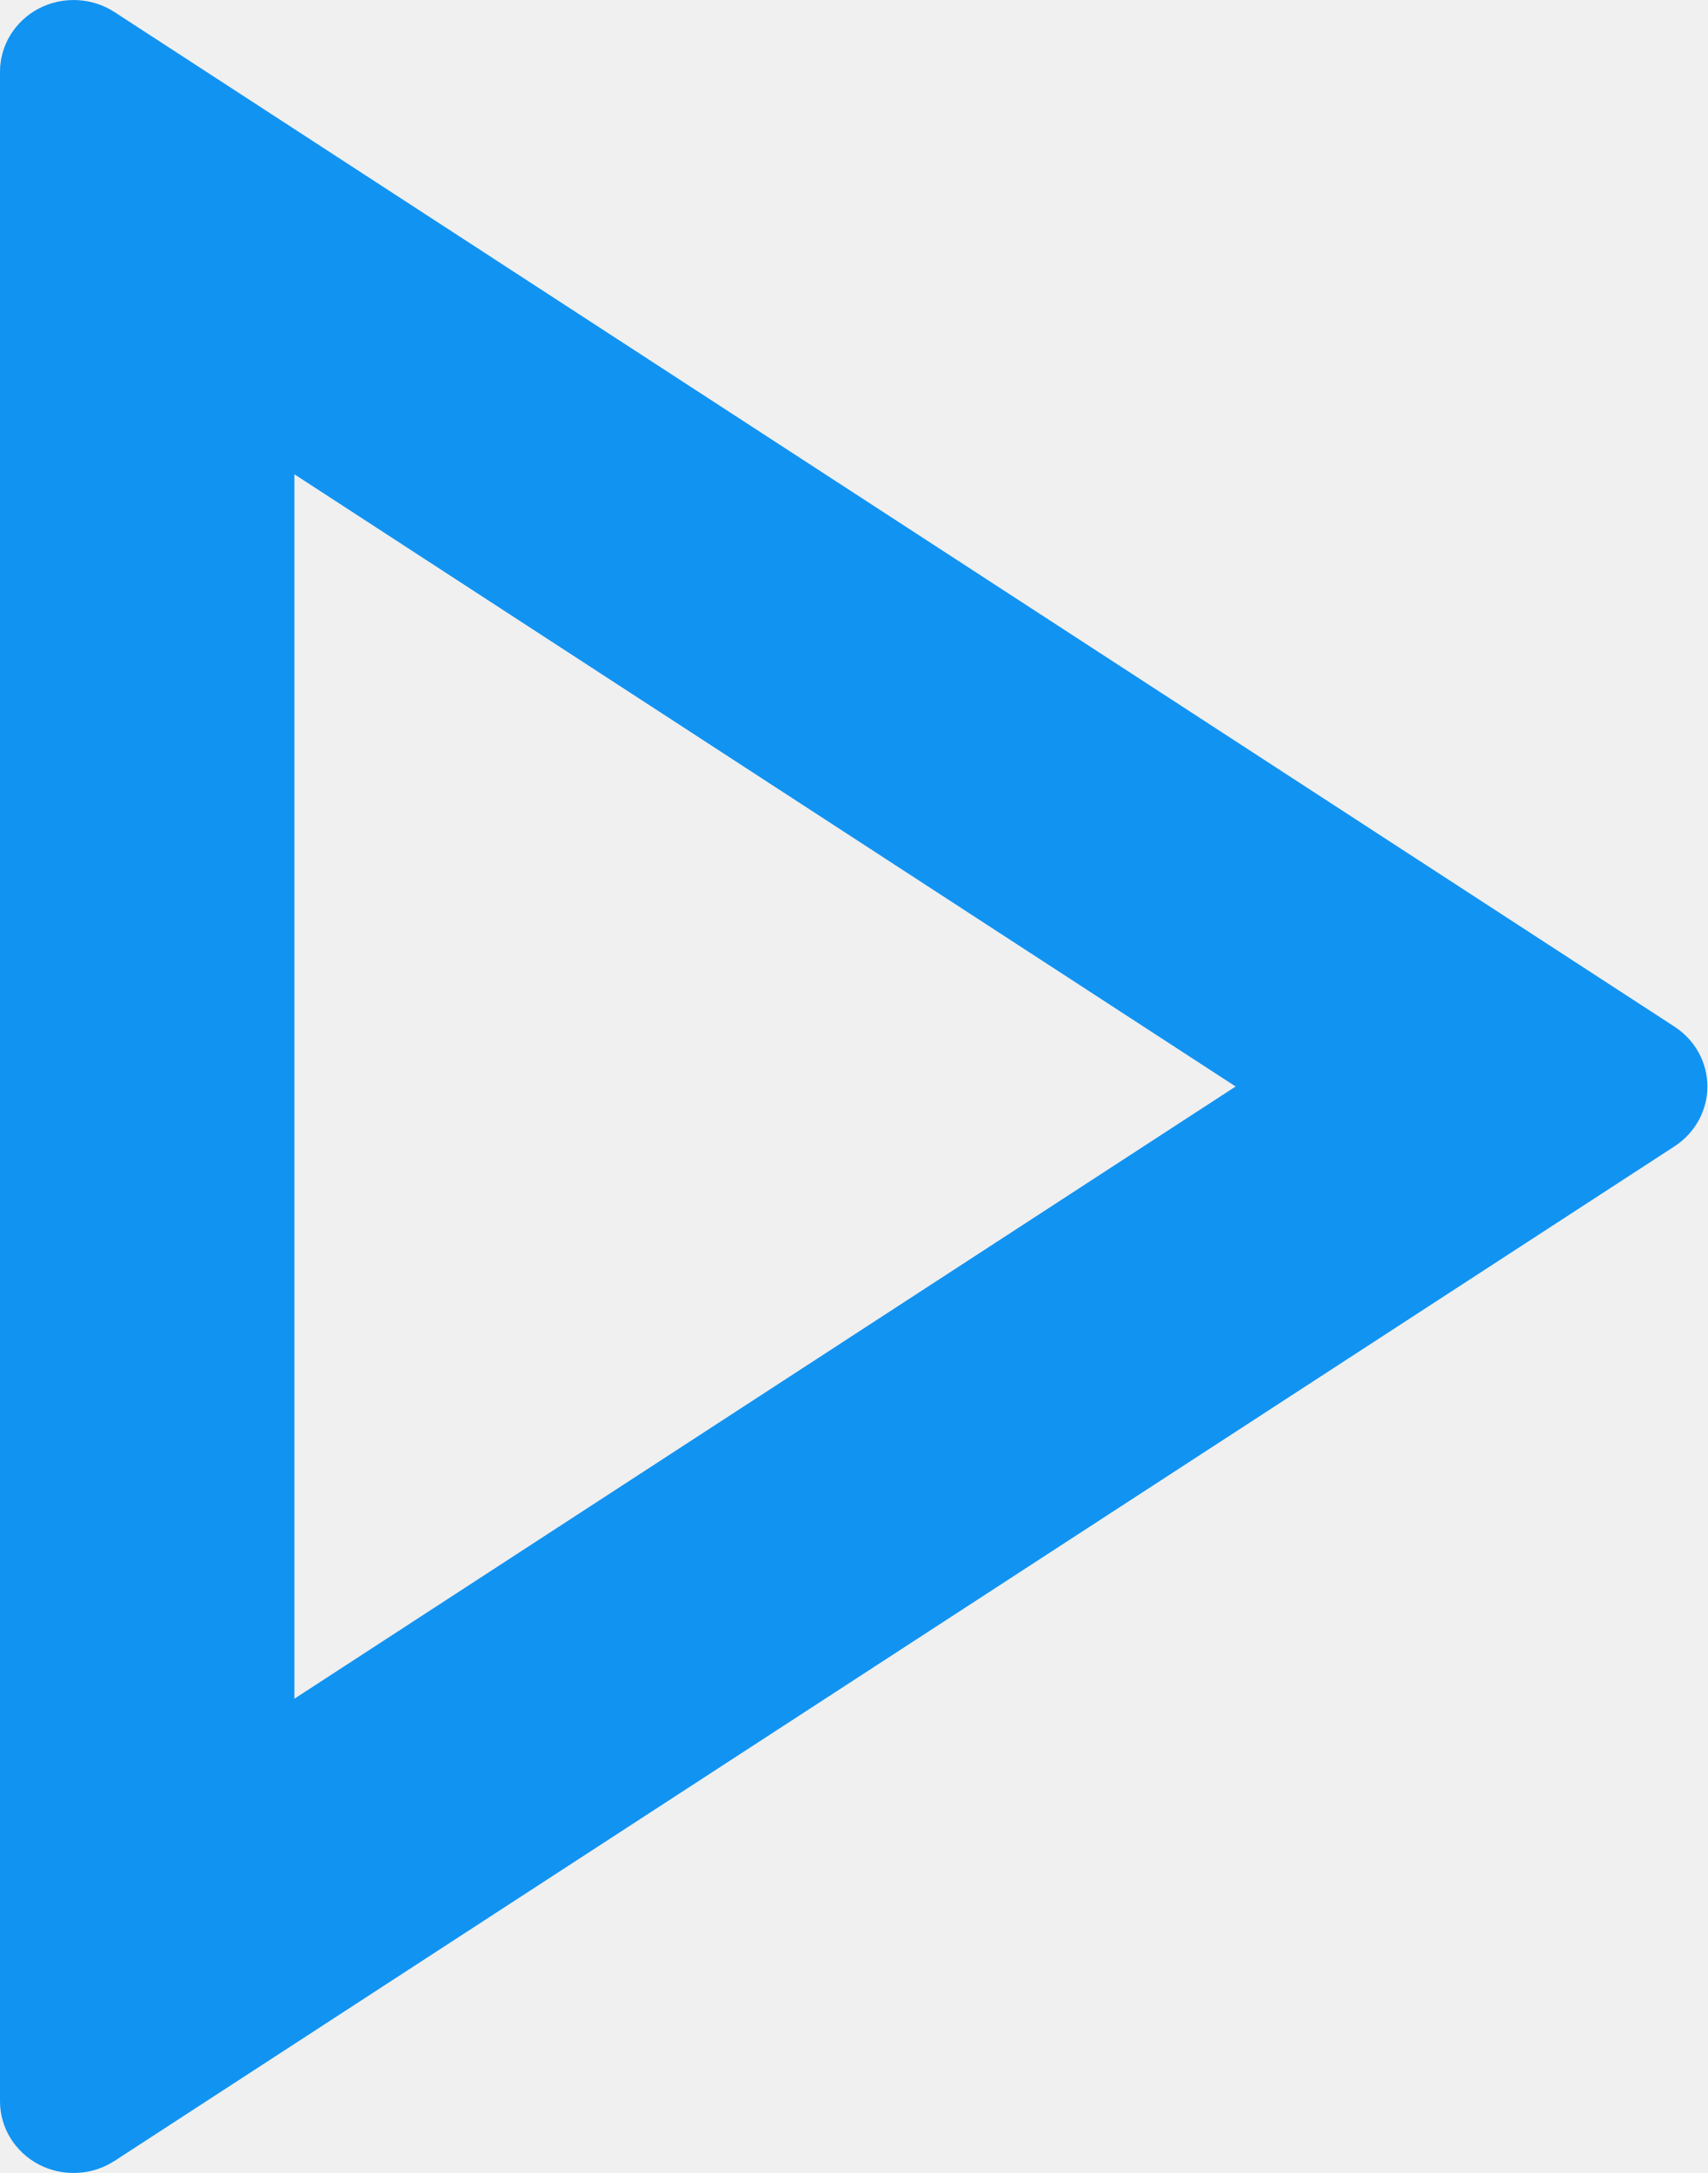
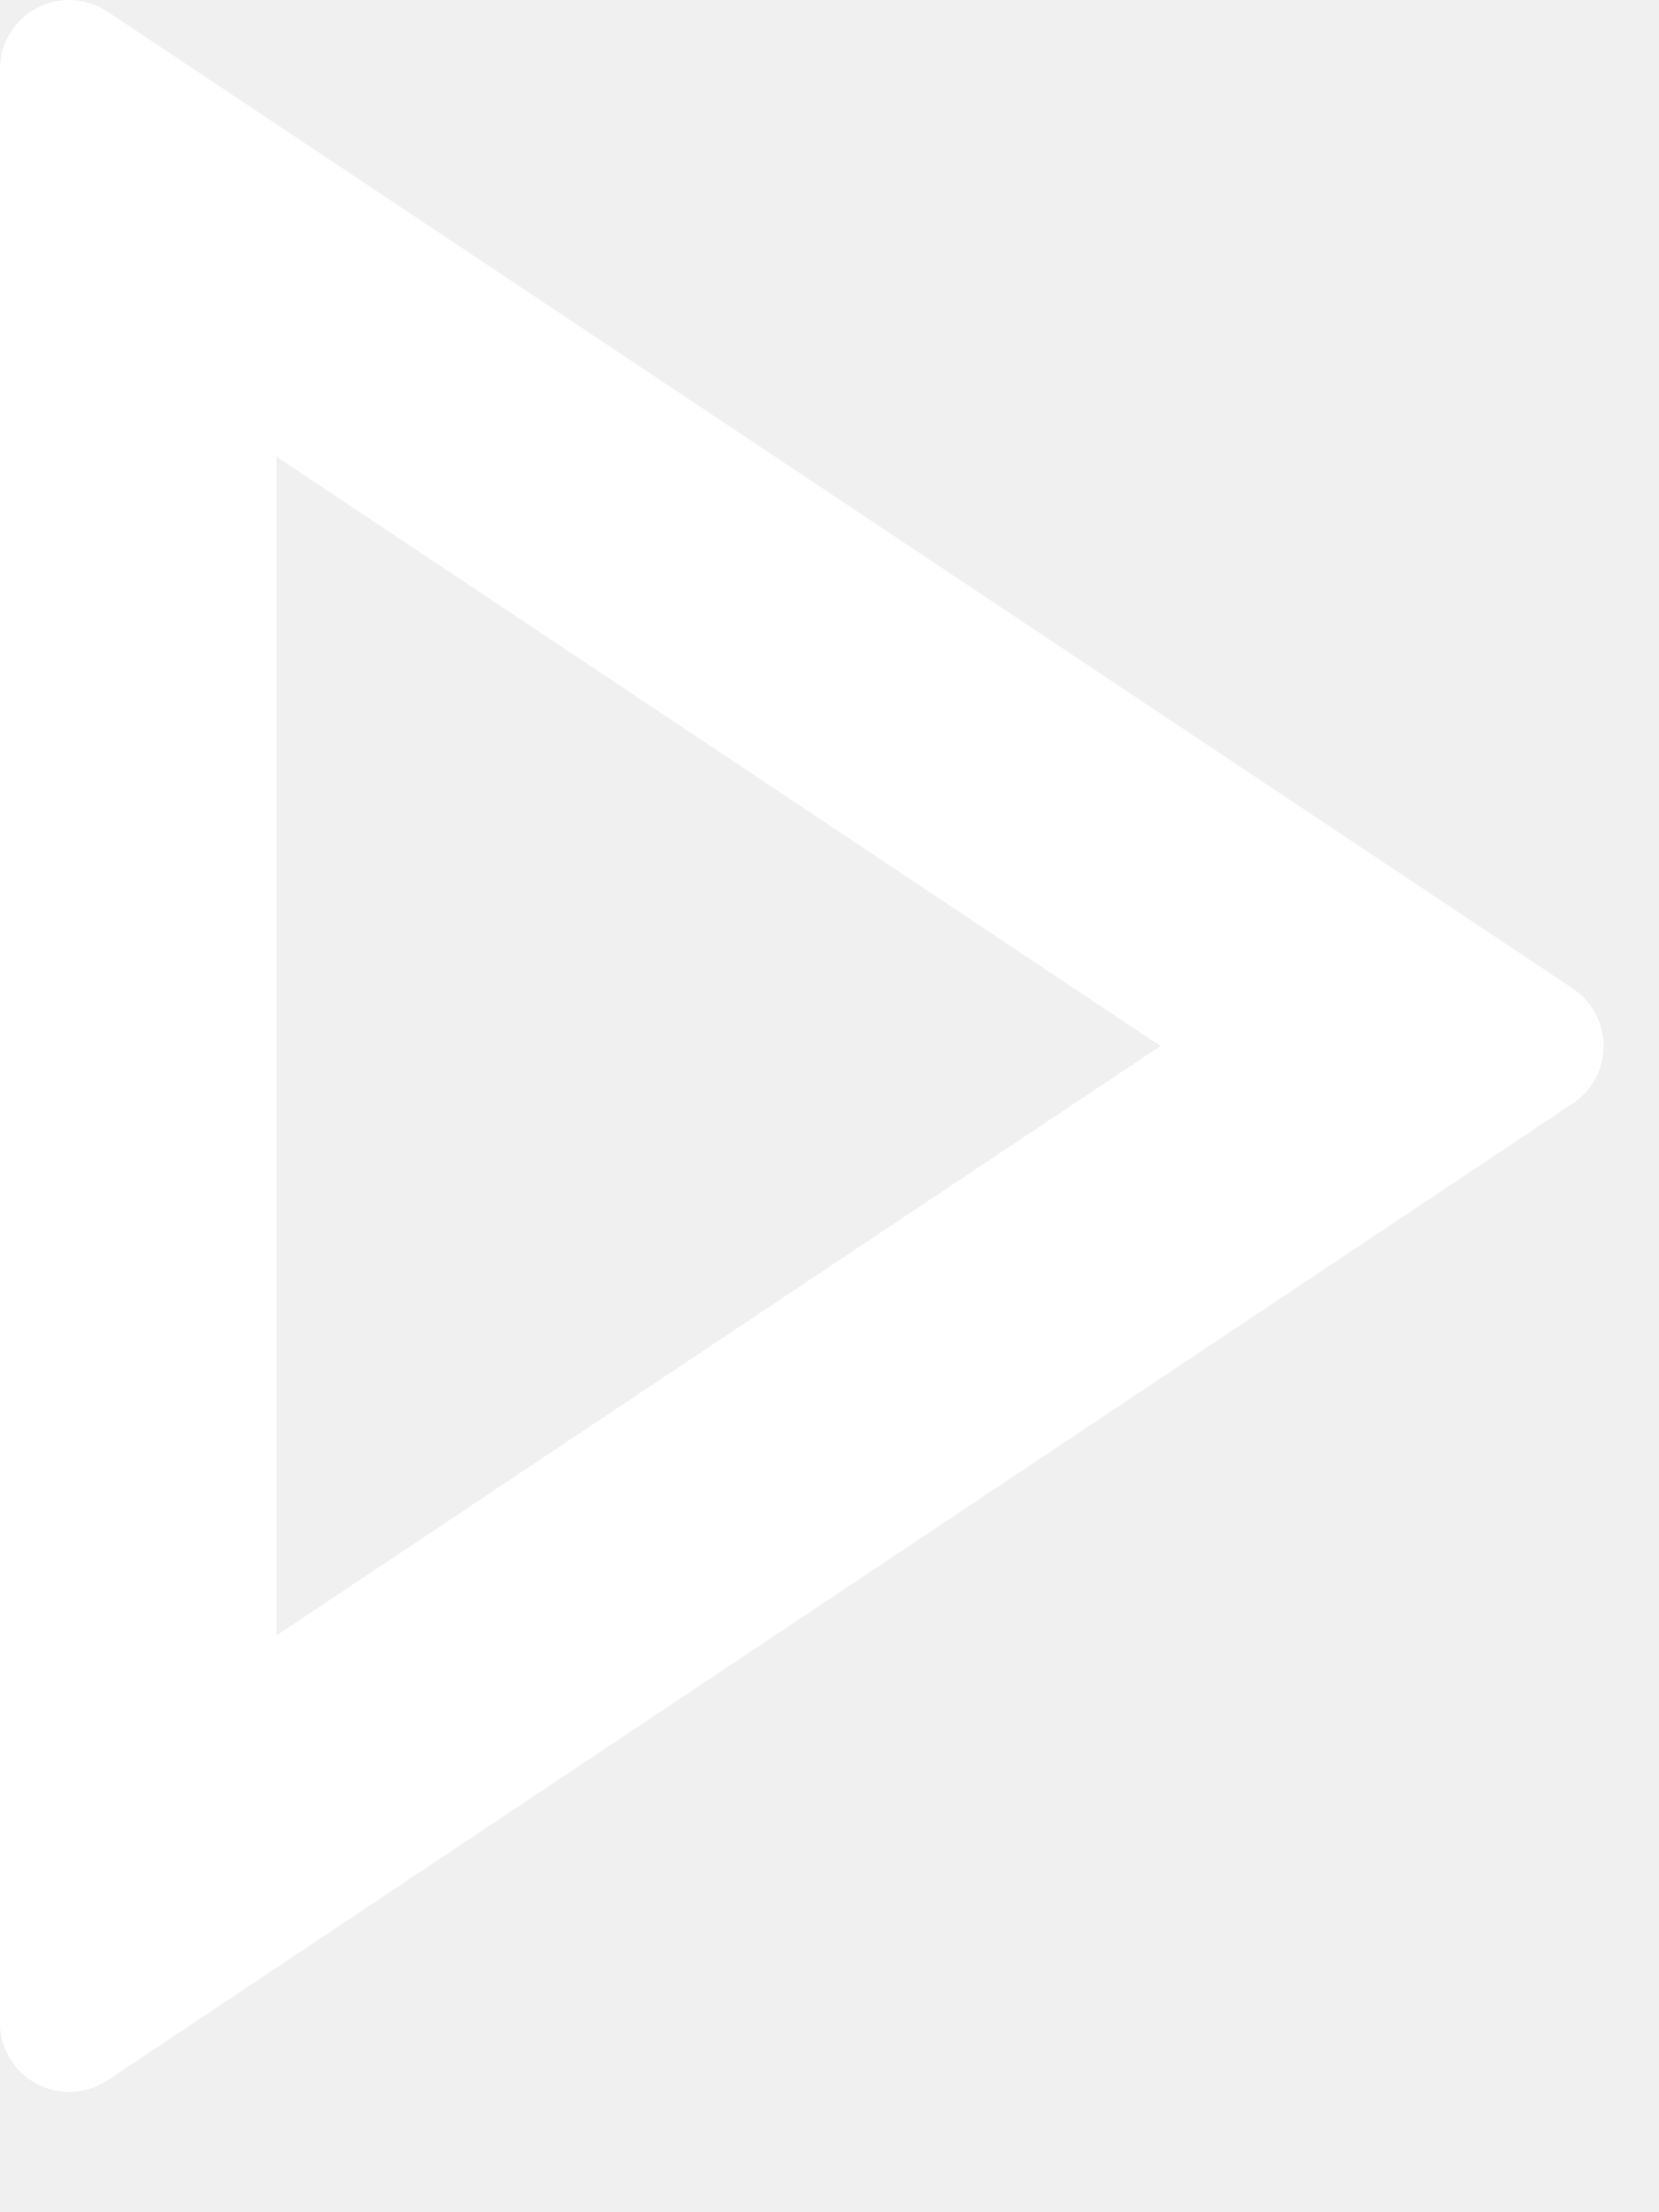
- <svg xmlns="http://www.w3.org/2000/svg" width="33" height="42" viewBox="0 0 33 42" fill="none">
-   <path d="M23.882 21L5.69 9.167V32.833L23.882 21ZM32.367 22.155L2.211 41.768C1.996 41.907 1.748 41.986 1.491 41.998C1.234 42.01 0.978 41.954 0.751 41.836C0.524 41.717 0.335 41.541 0.202 41.326C0.07 41.11 0 40.864 0 40.613V1.387C0 1.136 0.07 0.89 0.202 0.674C0.335 0.459 0.524 0.283 0.751 0.164C0.978 0.046 1.234 -0.01 1.491 0.002C1.748 0.014 1.996 0.093 2.211 0.232L32.367 19.845C32.562 19.972 32.721 20.144 32.832 20.345C32.942 20.547 33 20.771 33 21C33 21.229 32.942 21.453 32.832 21.655C32.721 21.856 32.562 22.028 32.367 22.155Z" fill="#1193F2" />
+ <svg xmlns="http://www.w3.org/2000/svg" width="12" height="16" viewBox="0 0 12 16" fill="none">
+   <path d="M8.394 7.566L2 3.303V11.829L8.394 7.566ZM11.376 7.982L0.777 15.048C0.702 15.098 0.614 15.127 0.524 15.131C0.434 15.135 0.344 15.115 0.264 15.072C0.184 15.03 0.118 14.966 0.071 14.889C0.025 14.811 4.67204e-05 14.722 0 14.632V0.5C4.67204e-05 0.409 0.025 0.321 0.071 0.243C0.118 0.165 0.184 0.102 0.264 0.059C0.344 0.017 0.434 -0.004 0.524 0.001C0.614 0.005 0.702 0.034 0.777 0.084L11.376 7.15C11.444 7.195 11.501 7.257 11.54 7.33C11.578 7.402 11.599 7.483 11.599 7.566C11.599 7.648 11.578 7.729 11.54 7.802C11.501 7.874 11.444 7.936 11.376 7.982Z" fill="white" />
</svg>
